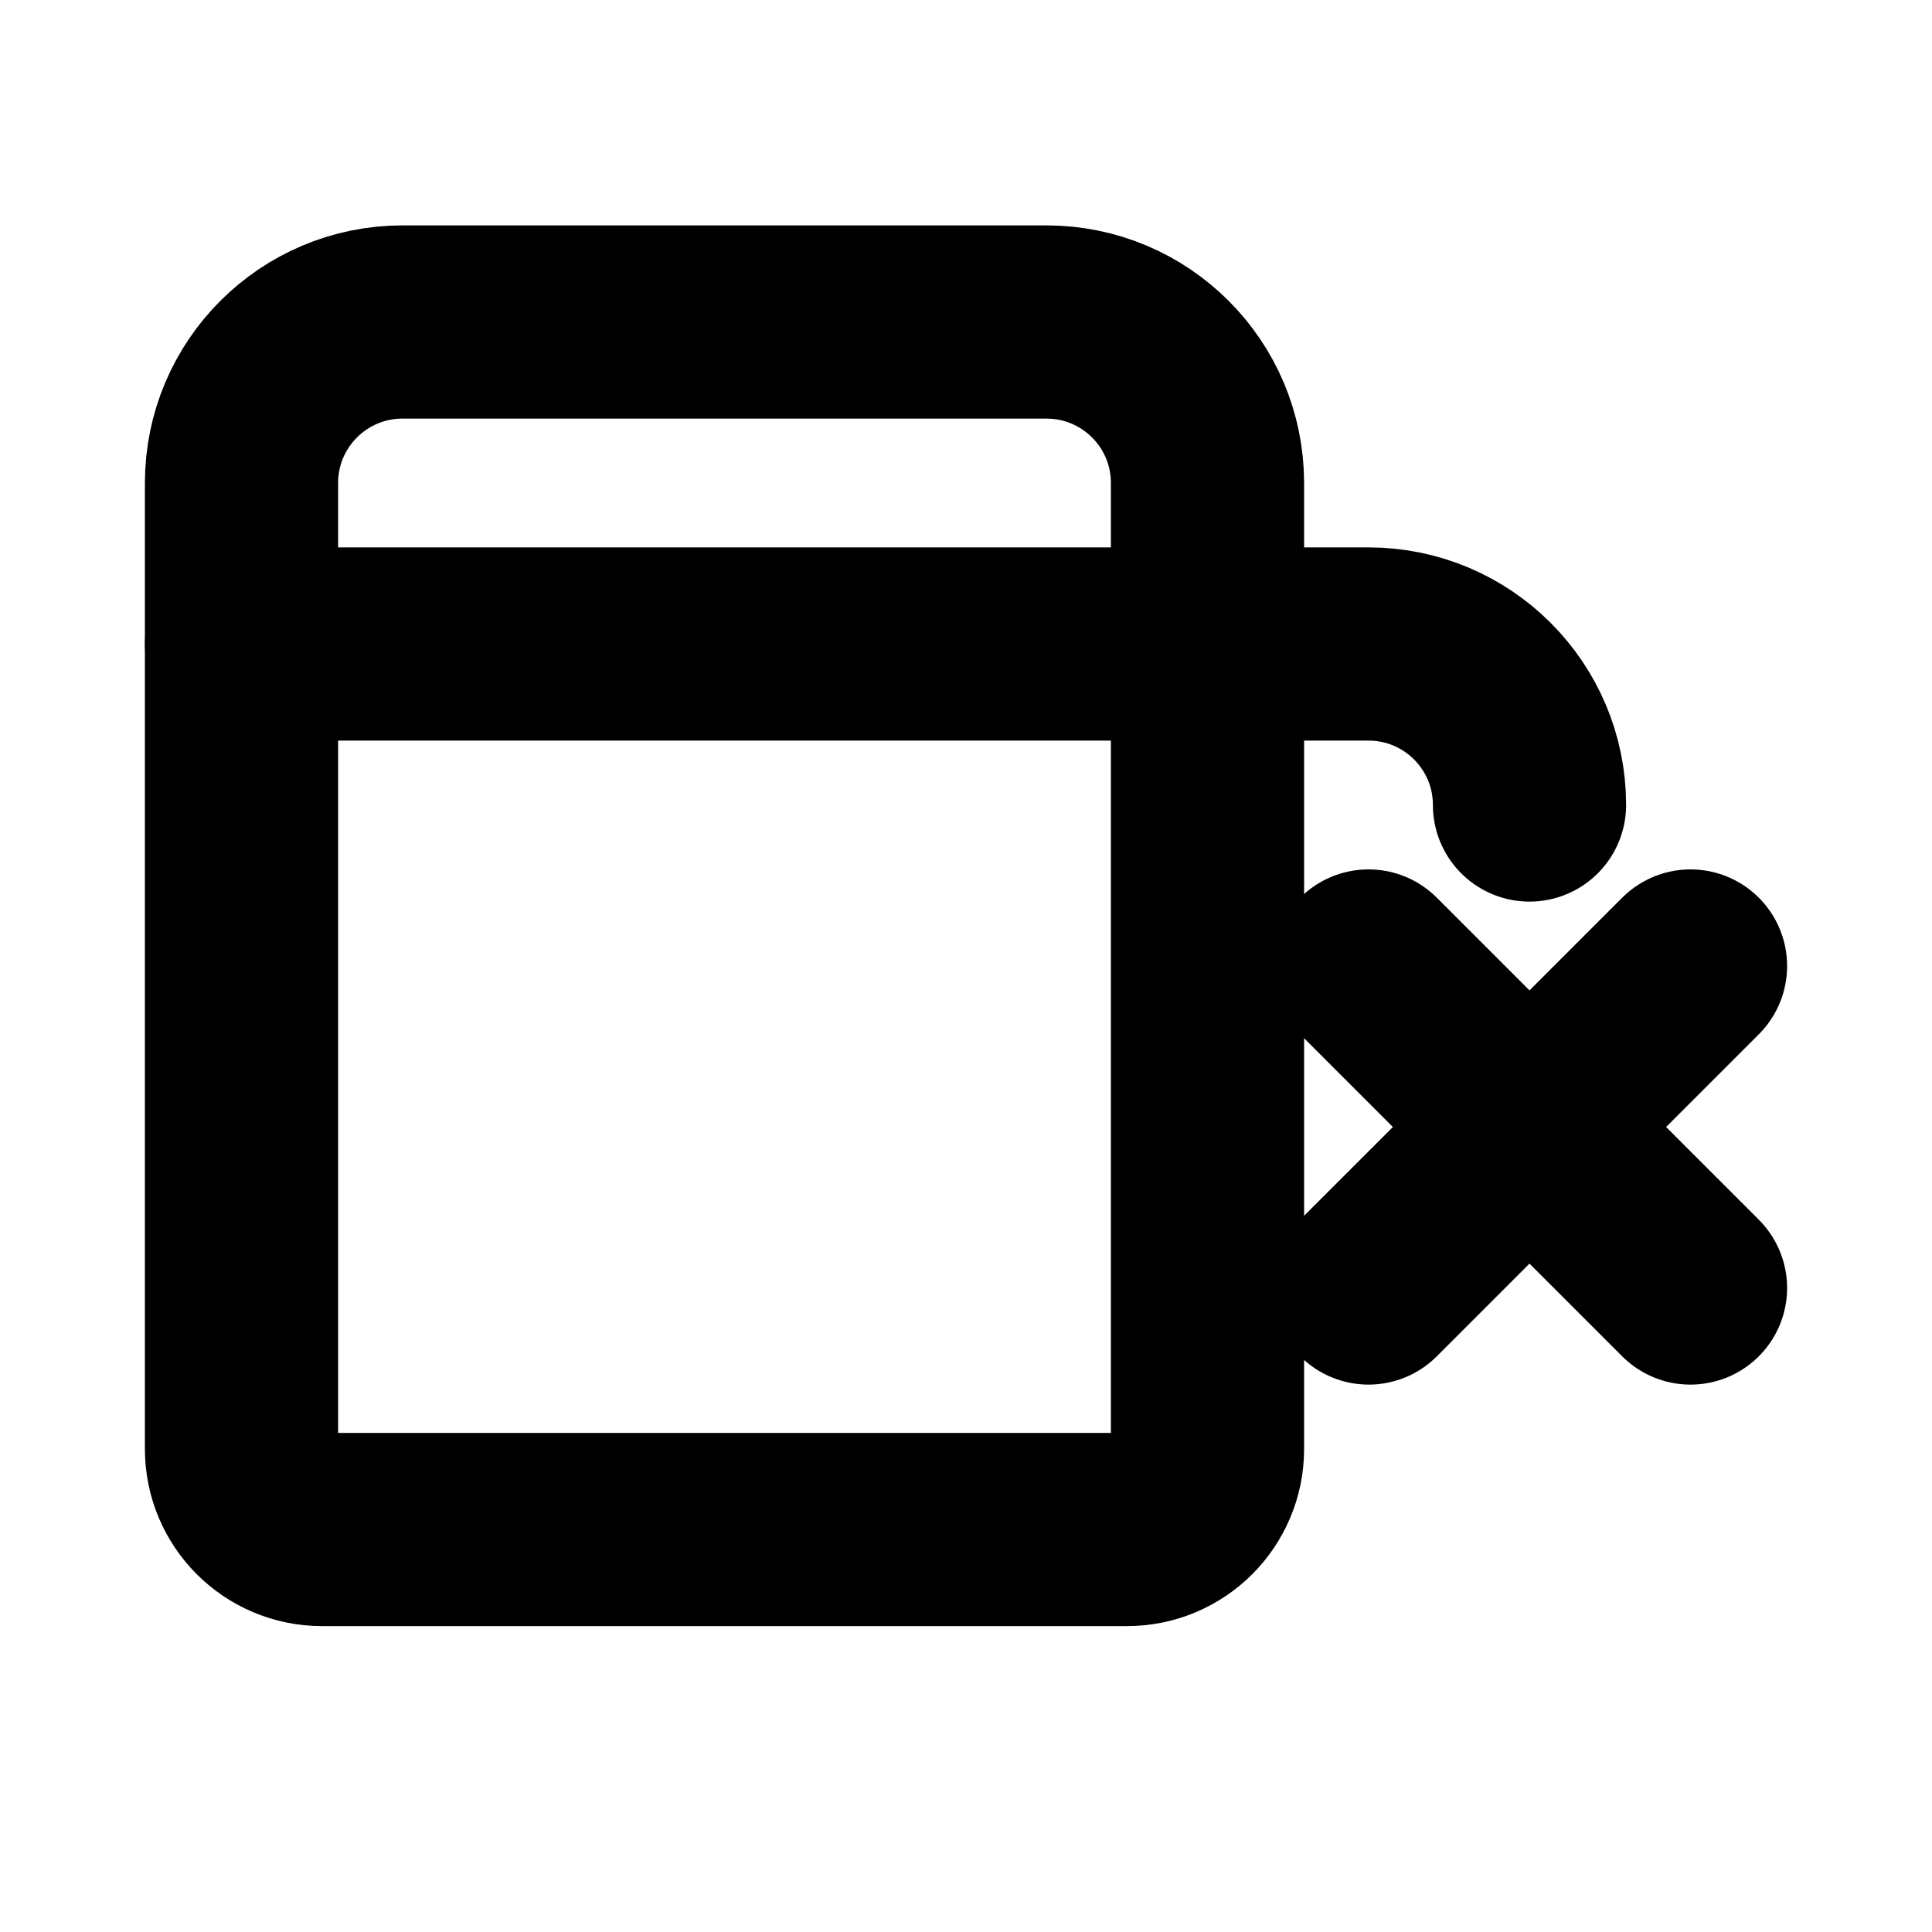
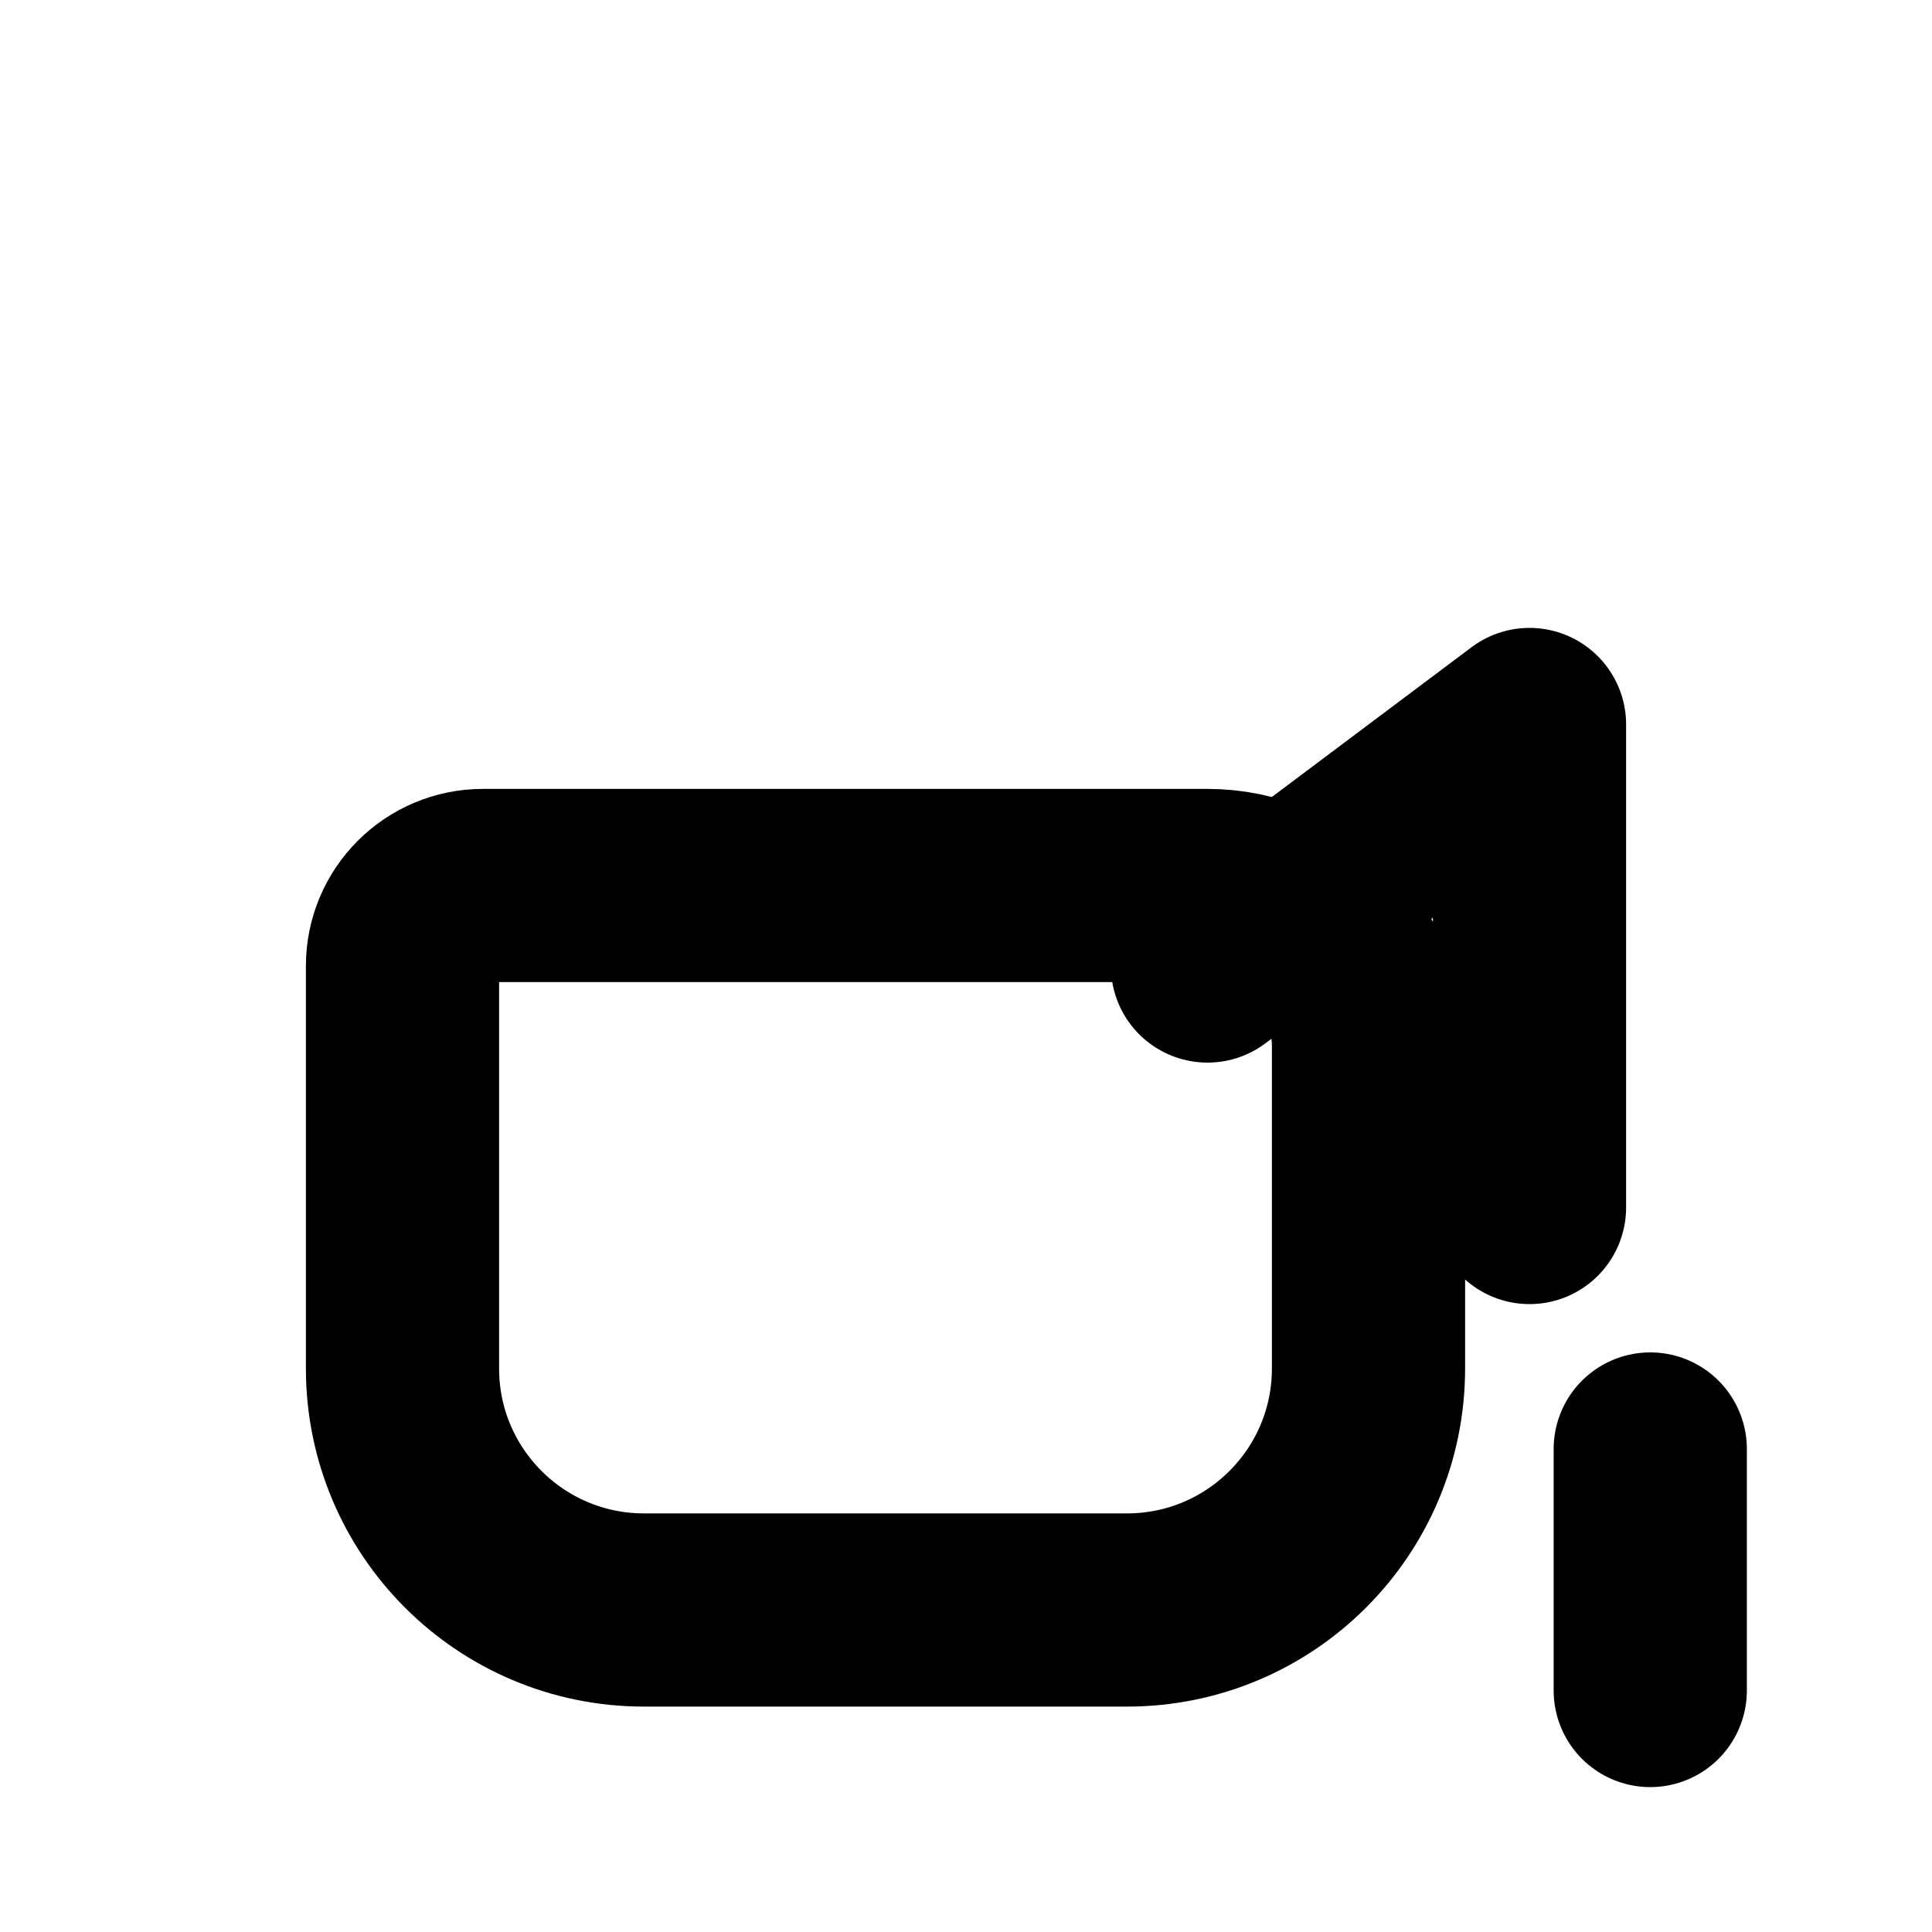
<svg xmlns="http://www.w3.org/2000/svg" width="20" height="20" viewBox="0 0 24 24" fill="none" stroke-linecap="round" stroke-linejoin="round">
-   <path d="M3 18a1 1 0 0 0 1 1h10a1 1 0 0 0 1-1V8H3z" fill="none" stroke="currentColor" stroke-width="2.4" />
-   <path d="M15 8h2a2 2 0 0 1 2 2v0" fill="none" stroke="currentColor" stroke-width="2.4" />
-   <path d="M3 8V6a2 2 0 0 1 2-2h8a2 2 0 0 1 2 2v2" fill="none" stroke="currentColor" stroke-width="2.4" />
-   <path d="M17 16L21 12" fill="none" stroke="currentColor" stroke-width="2.4" />
-   <path d="M17 12L21 16" fill="none" stroke="currentColor" stroke-width="2.4" />
+   <path d="M6 11h9a2 2 0 0 1 2 2v4a3 3 0 0 1-3 3H8a3 3 0 0 1-3-3v-5a1 1 0 0 1 1-1Z" fill="none" stroke="currentColor" stroke-width="2.4" />
+   <path d="M15 12l4-3v6" fill="none" stroke="currentColor" stroke-width="2.4" />
+   <path d="M20.5 18v3" fill="none" stroke="currentColor" stroke-width="2.4" />
</svg>
